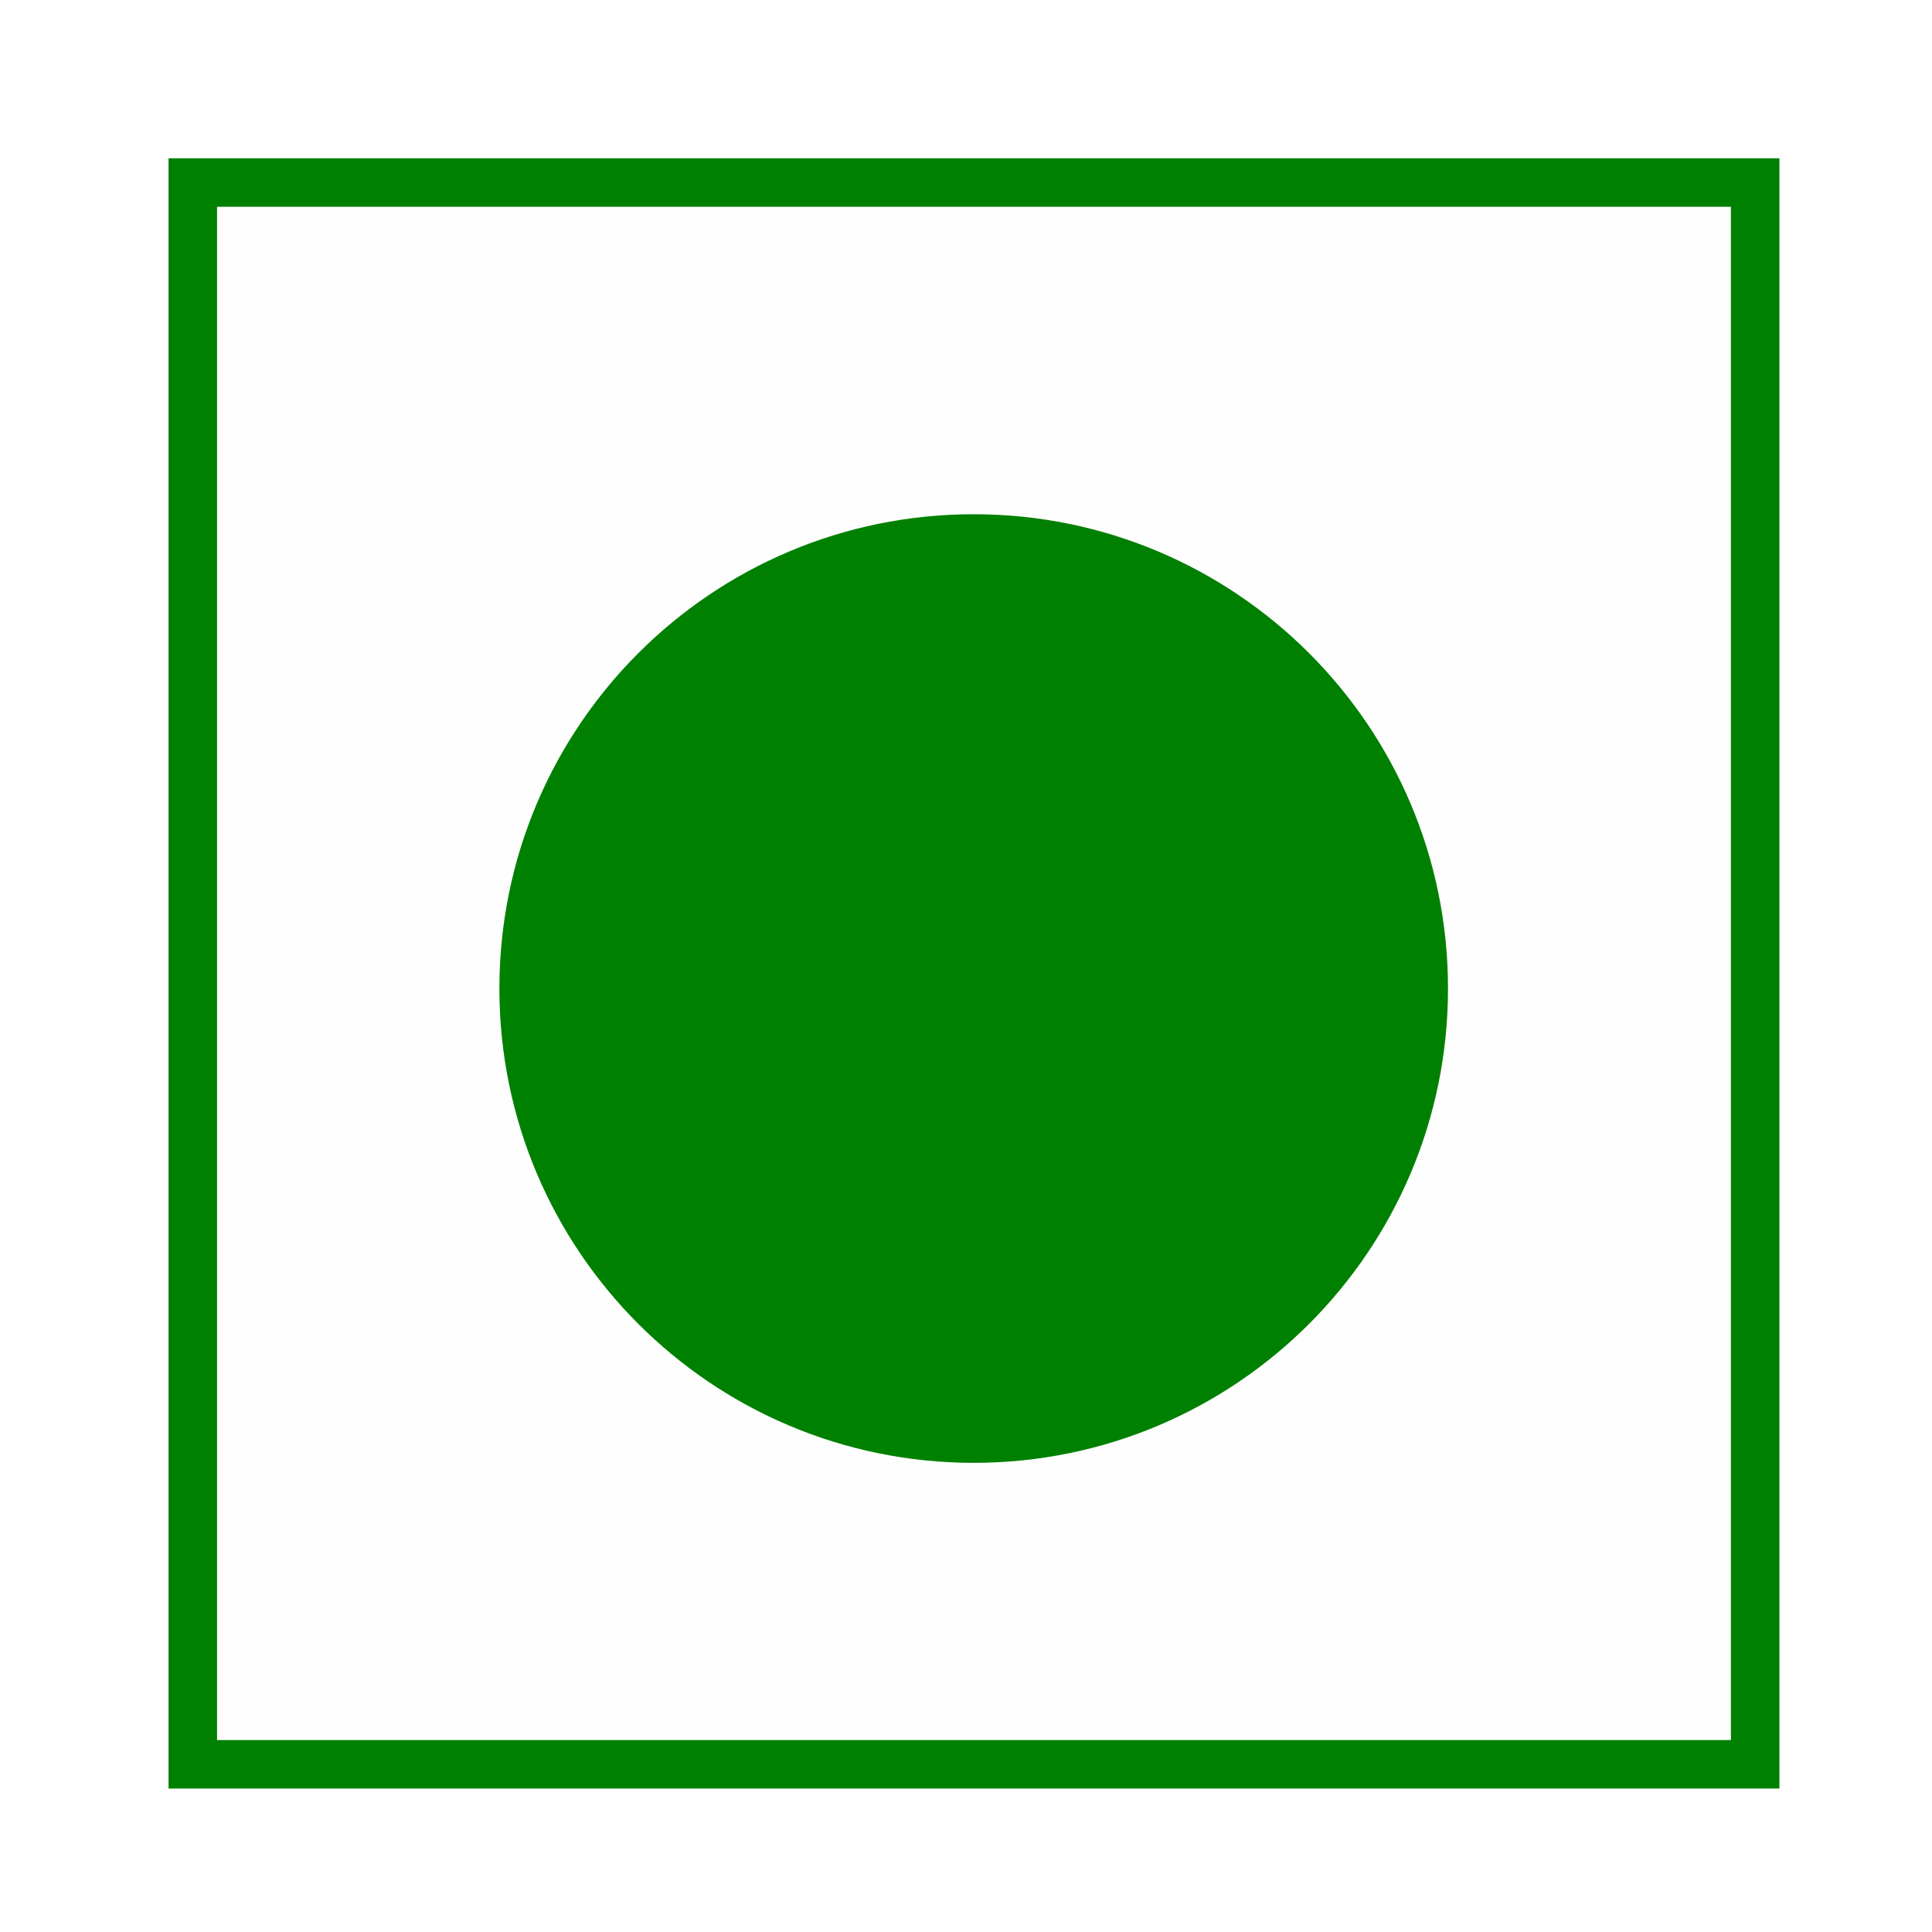
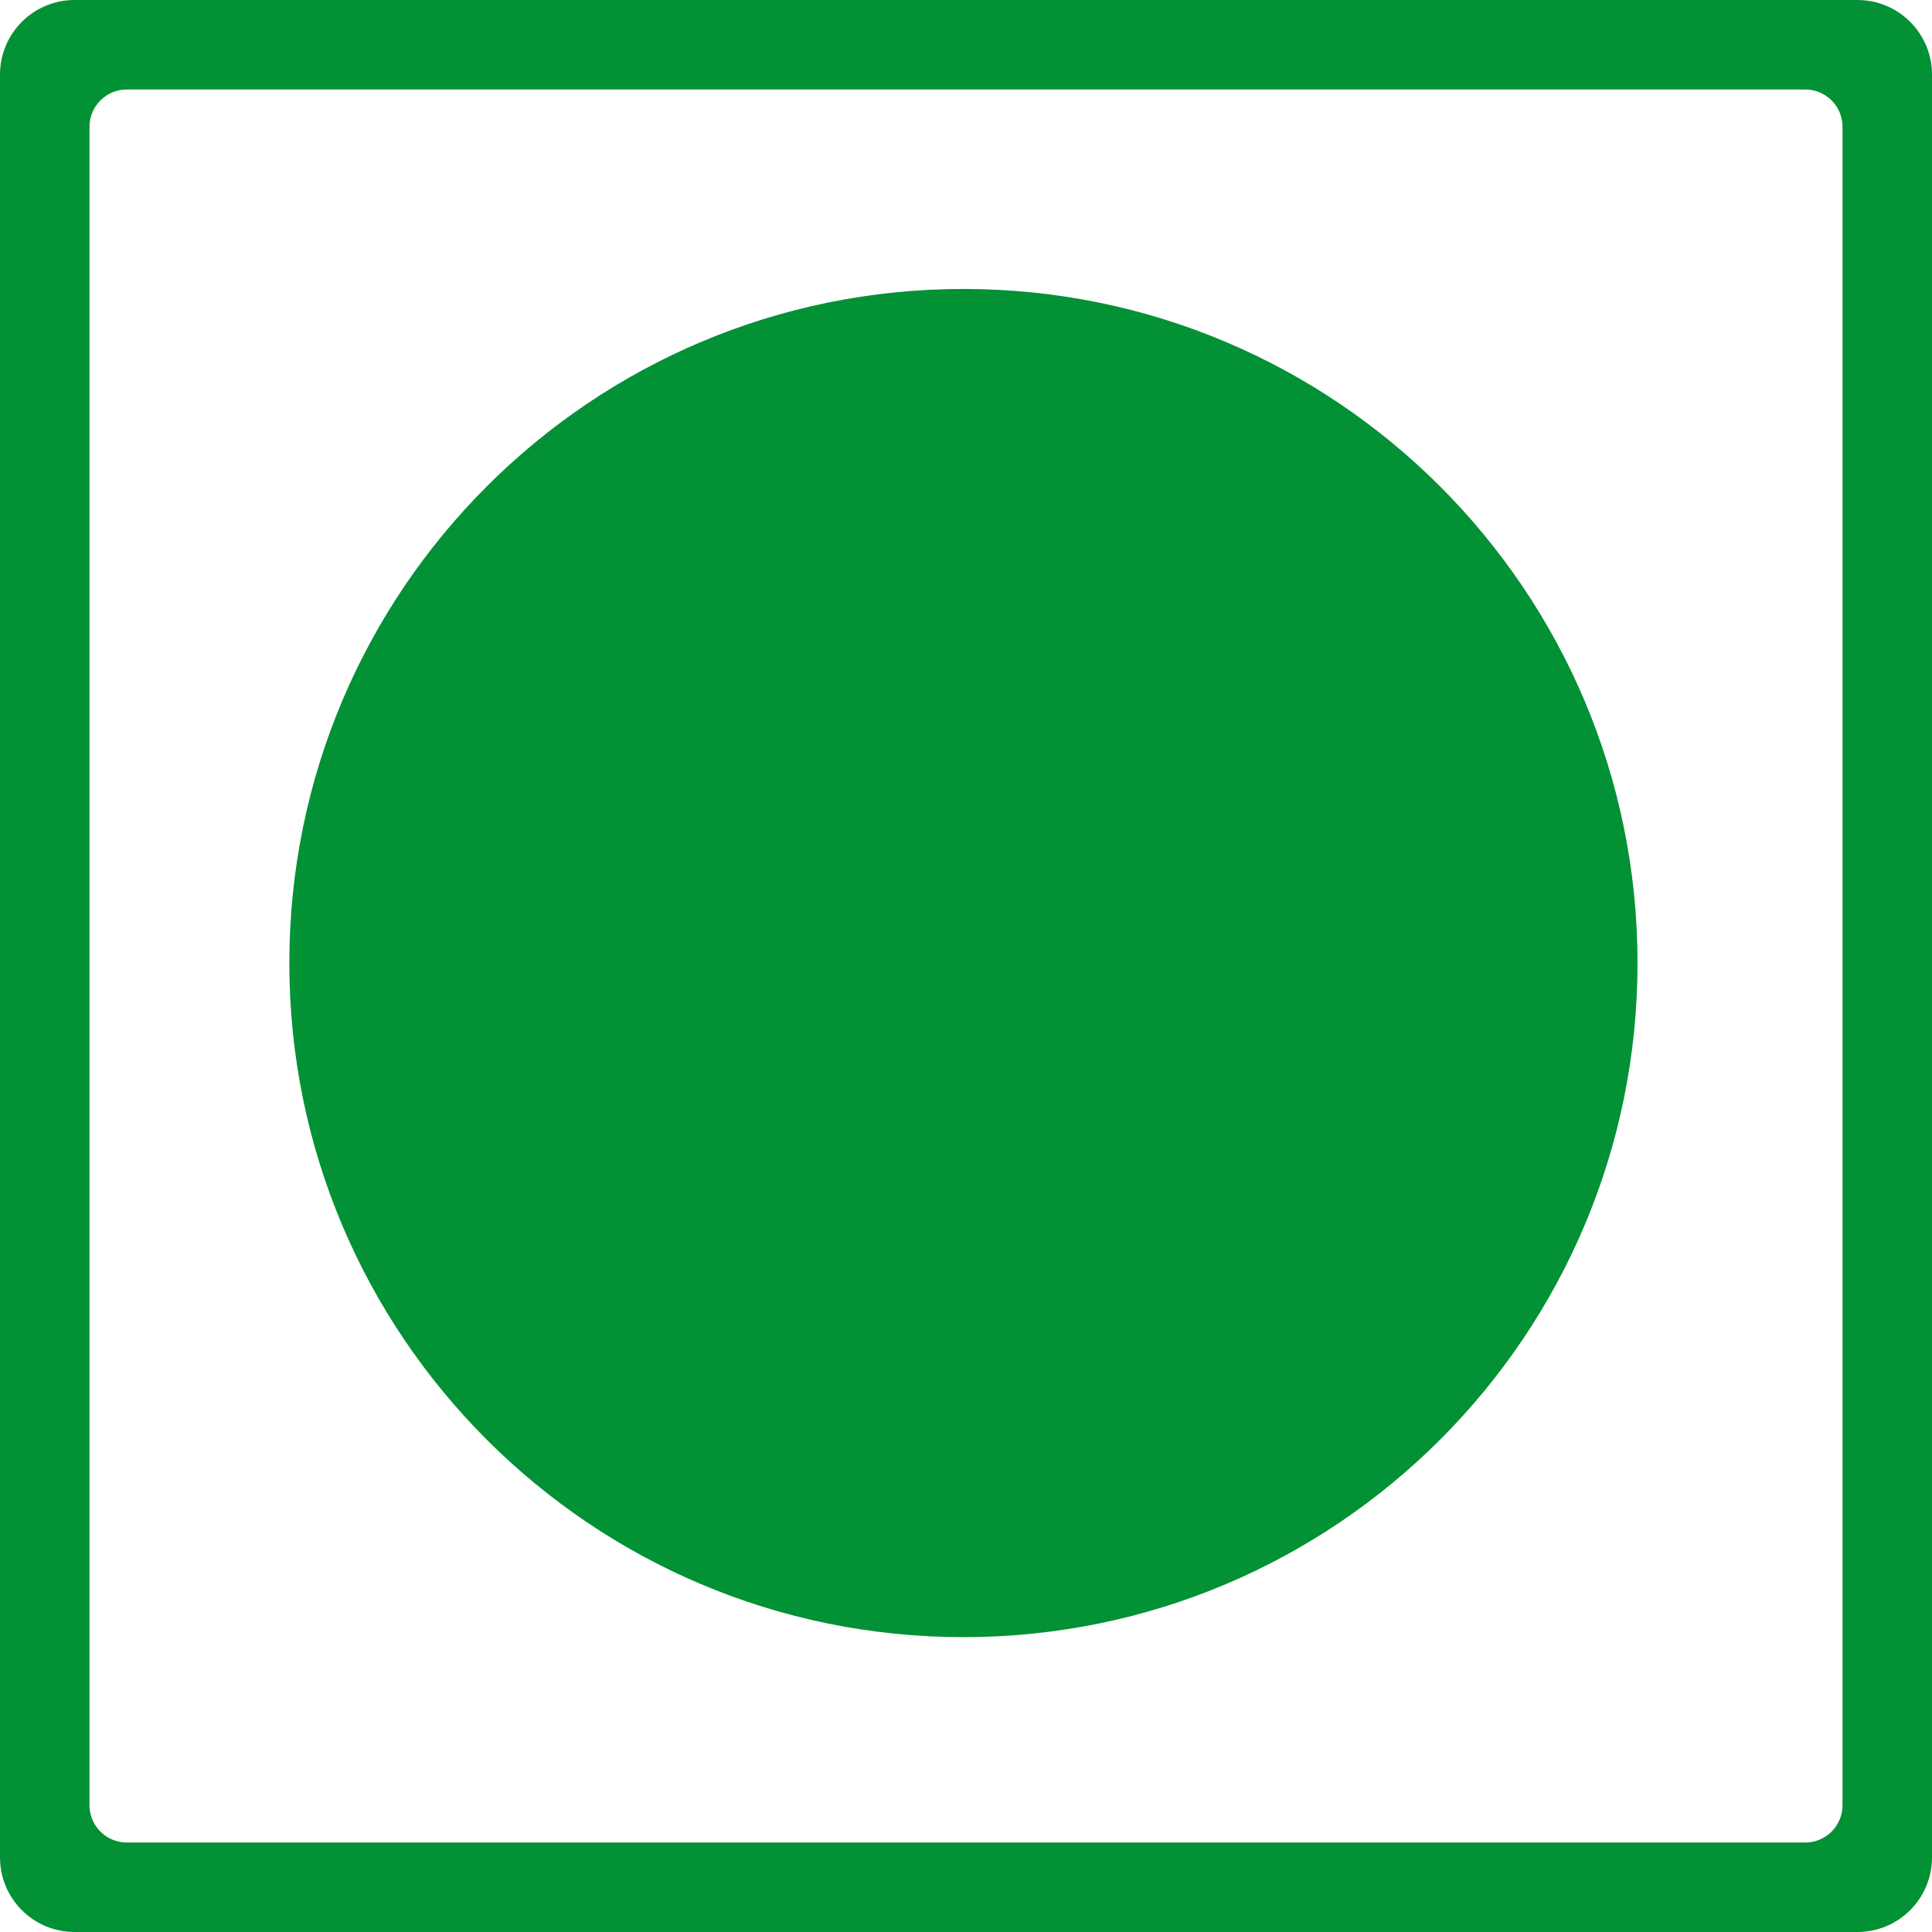
- <svg xmlns="http://www.w3.org/2000/svg" xml:space="preserve" width="33.867mm" height="33.867mm" version="1.1" style="shape-rendering:geometricPrecision; text-rendering:geometricPrecision; image-rendering:optimizeQuality; fill-rule:evenodd; clip-rule:evenodd" viewBox="0 0 3387 3387">
+ <svg xmlns="http://www.w3.org/2000/svg" viewBox="0 0 518.16 518.16">
  <defs>
-     <style type="text/css">
-    
-     .str0 {stroke:#008001;stroke-width:85}
-     .fil0 {fill:#FEFEFE}
-     .fil1 {fill:#008001}
-    
-   </style>
+     <style>.cls-1{fill:#029135;}</style>
  </defs>
-   <g id="Layer_x0020_1">
-     <rect class="fil0 str0" x="338" y="320" width="2739" height="2773" />
-     <circle class="fil1 str0" cx="1707" cy="1733" r="789" />
+   <g id="time_slot">
+     <path class="cls-1" d="M498.16 0H20A20 20 0 0 0 0 20v478.16a20 20 0 0 0 20 20h478.16a20 20 0 0 0 20-20V20a20 20 0 0 0-20-20zm-4 484.16a10 10 0 0 1-10 10H34a10 10 0 0 1-10-10V34a10 10 0 0 1 10-10h450.16a10 10 0 0 1 10 10z" />
+     <circle class="cls-1" cx="258.39" cy="258.29" r="180.79" />
  </g>
</svg>
